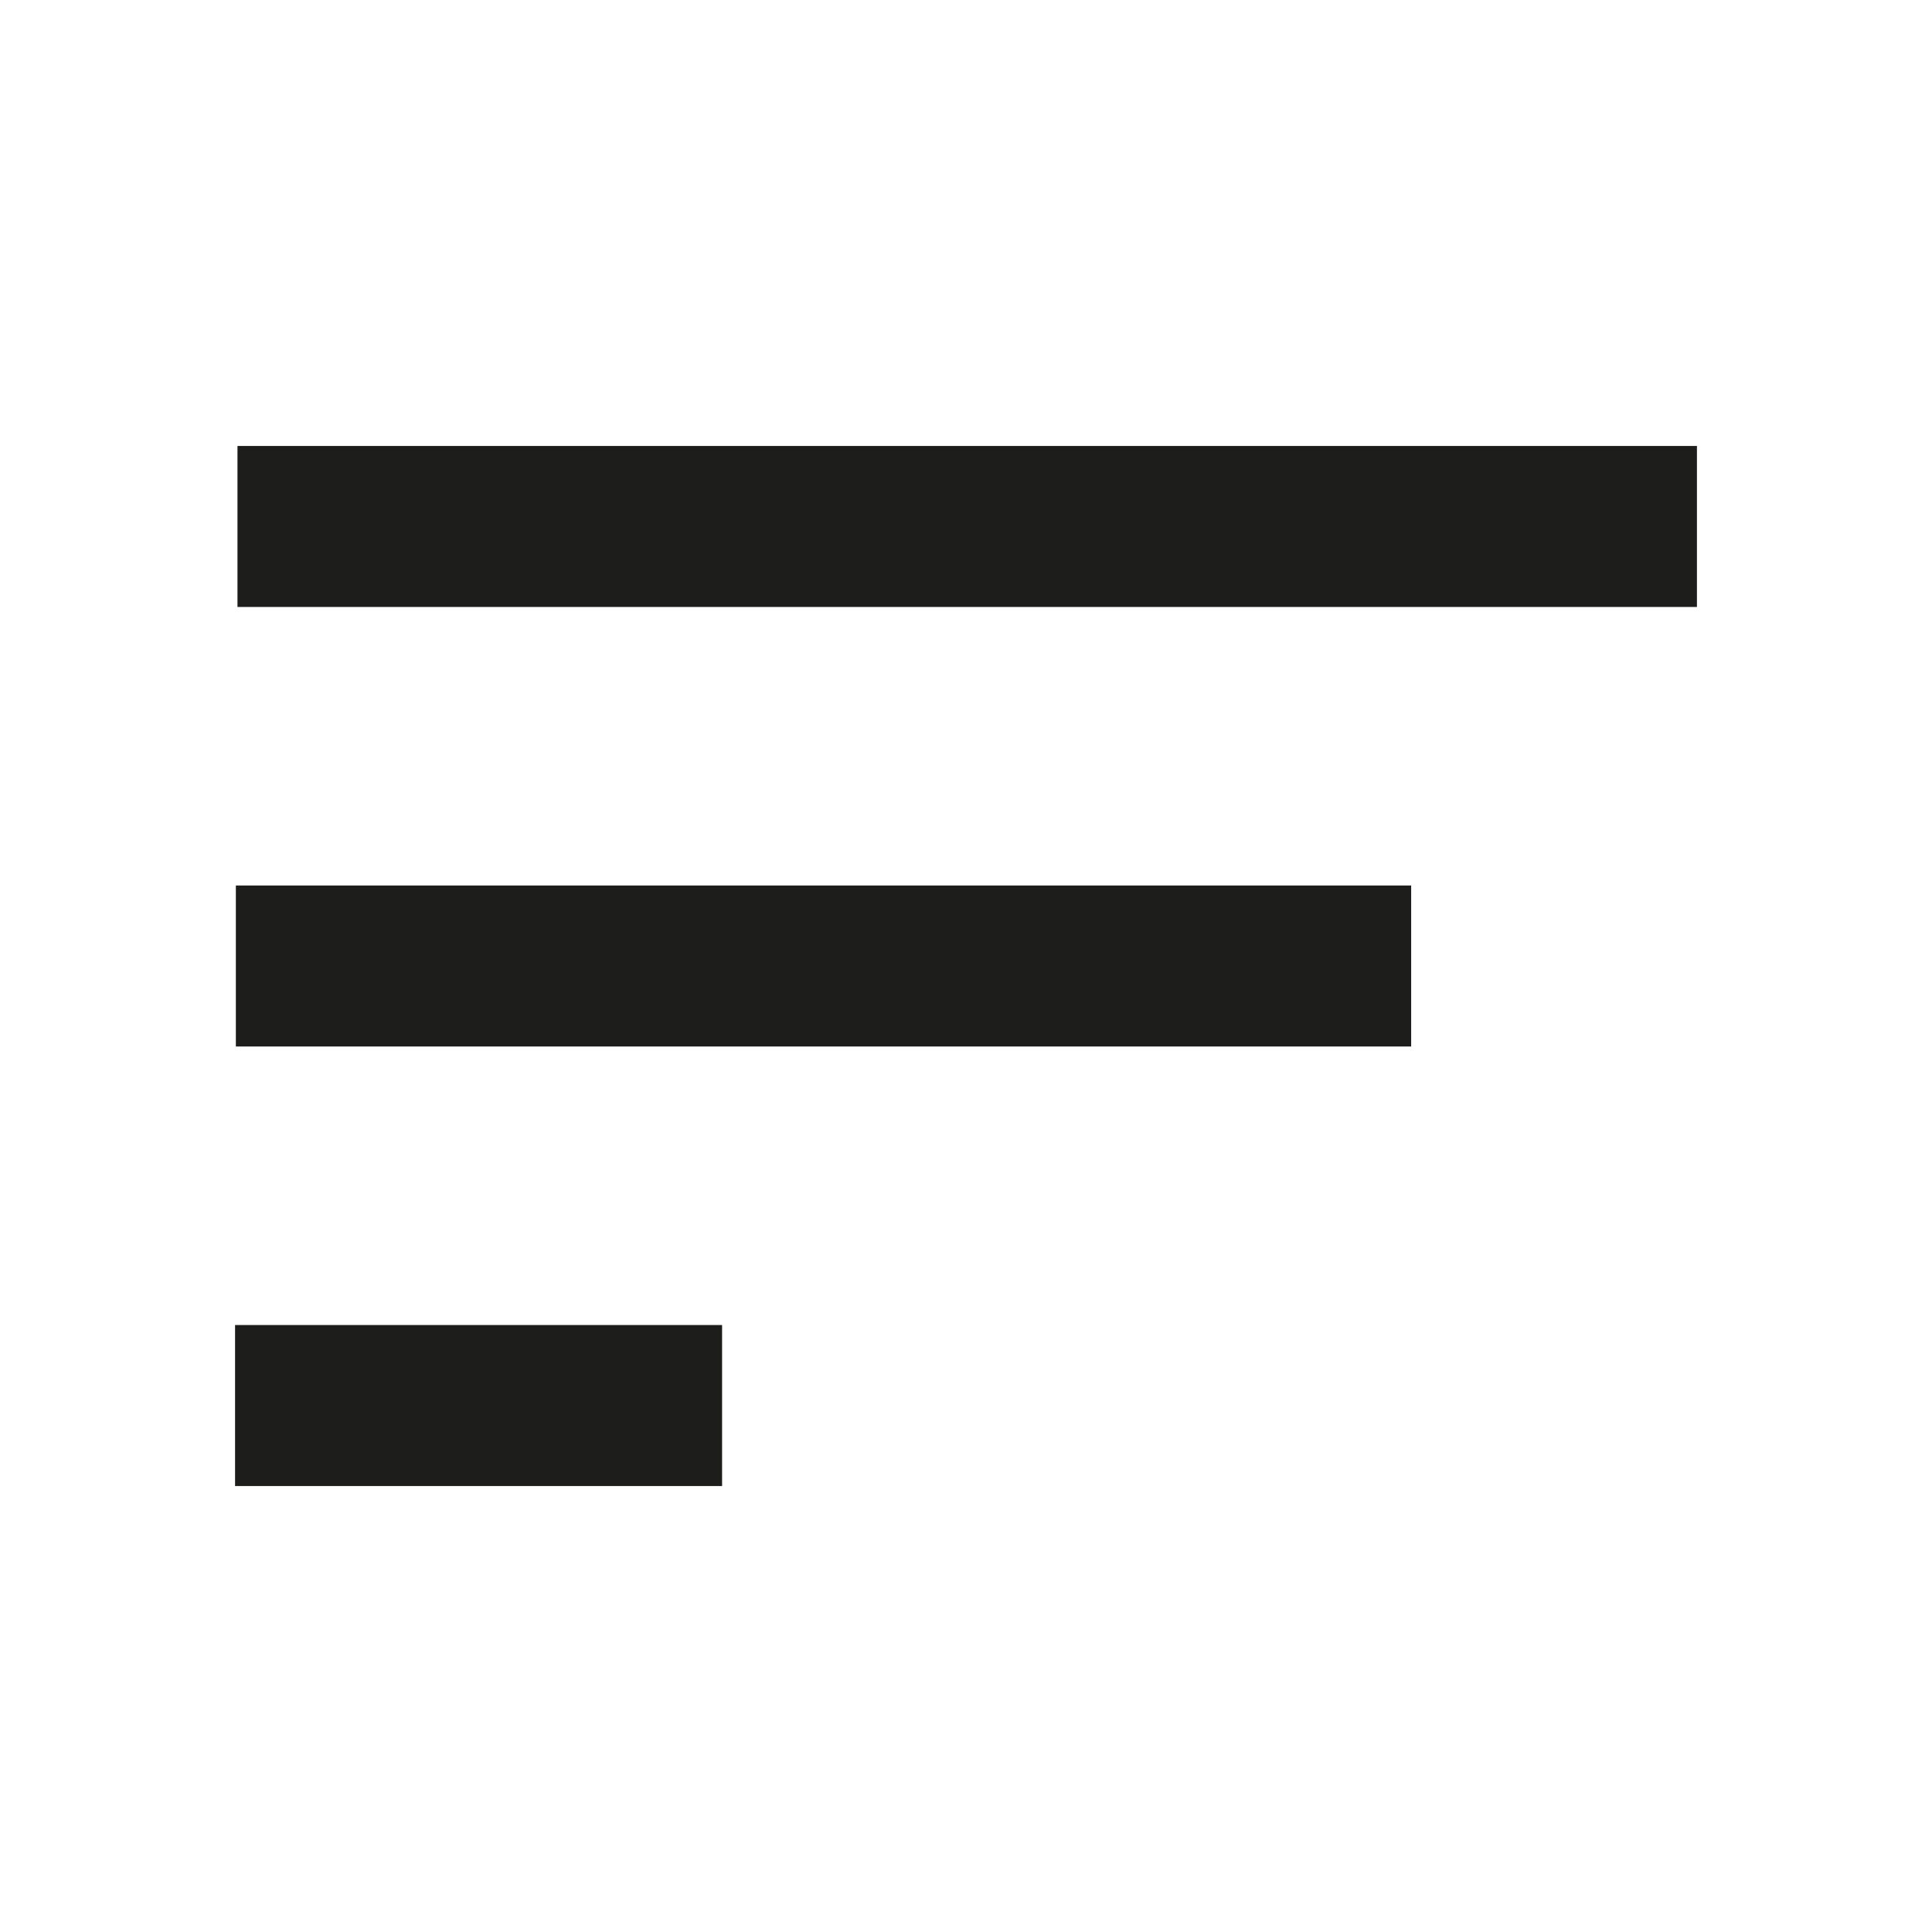
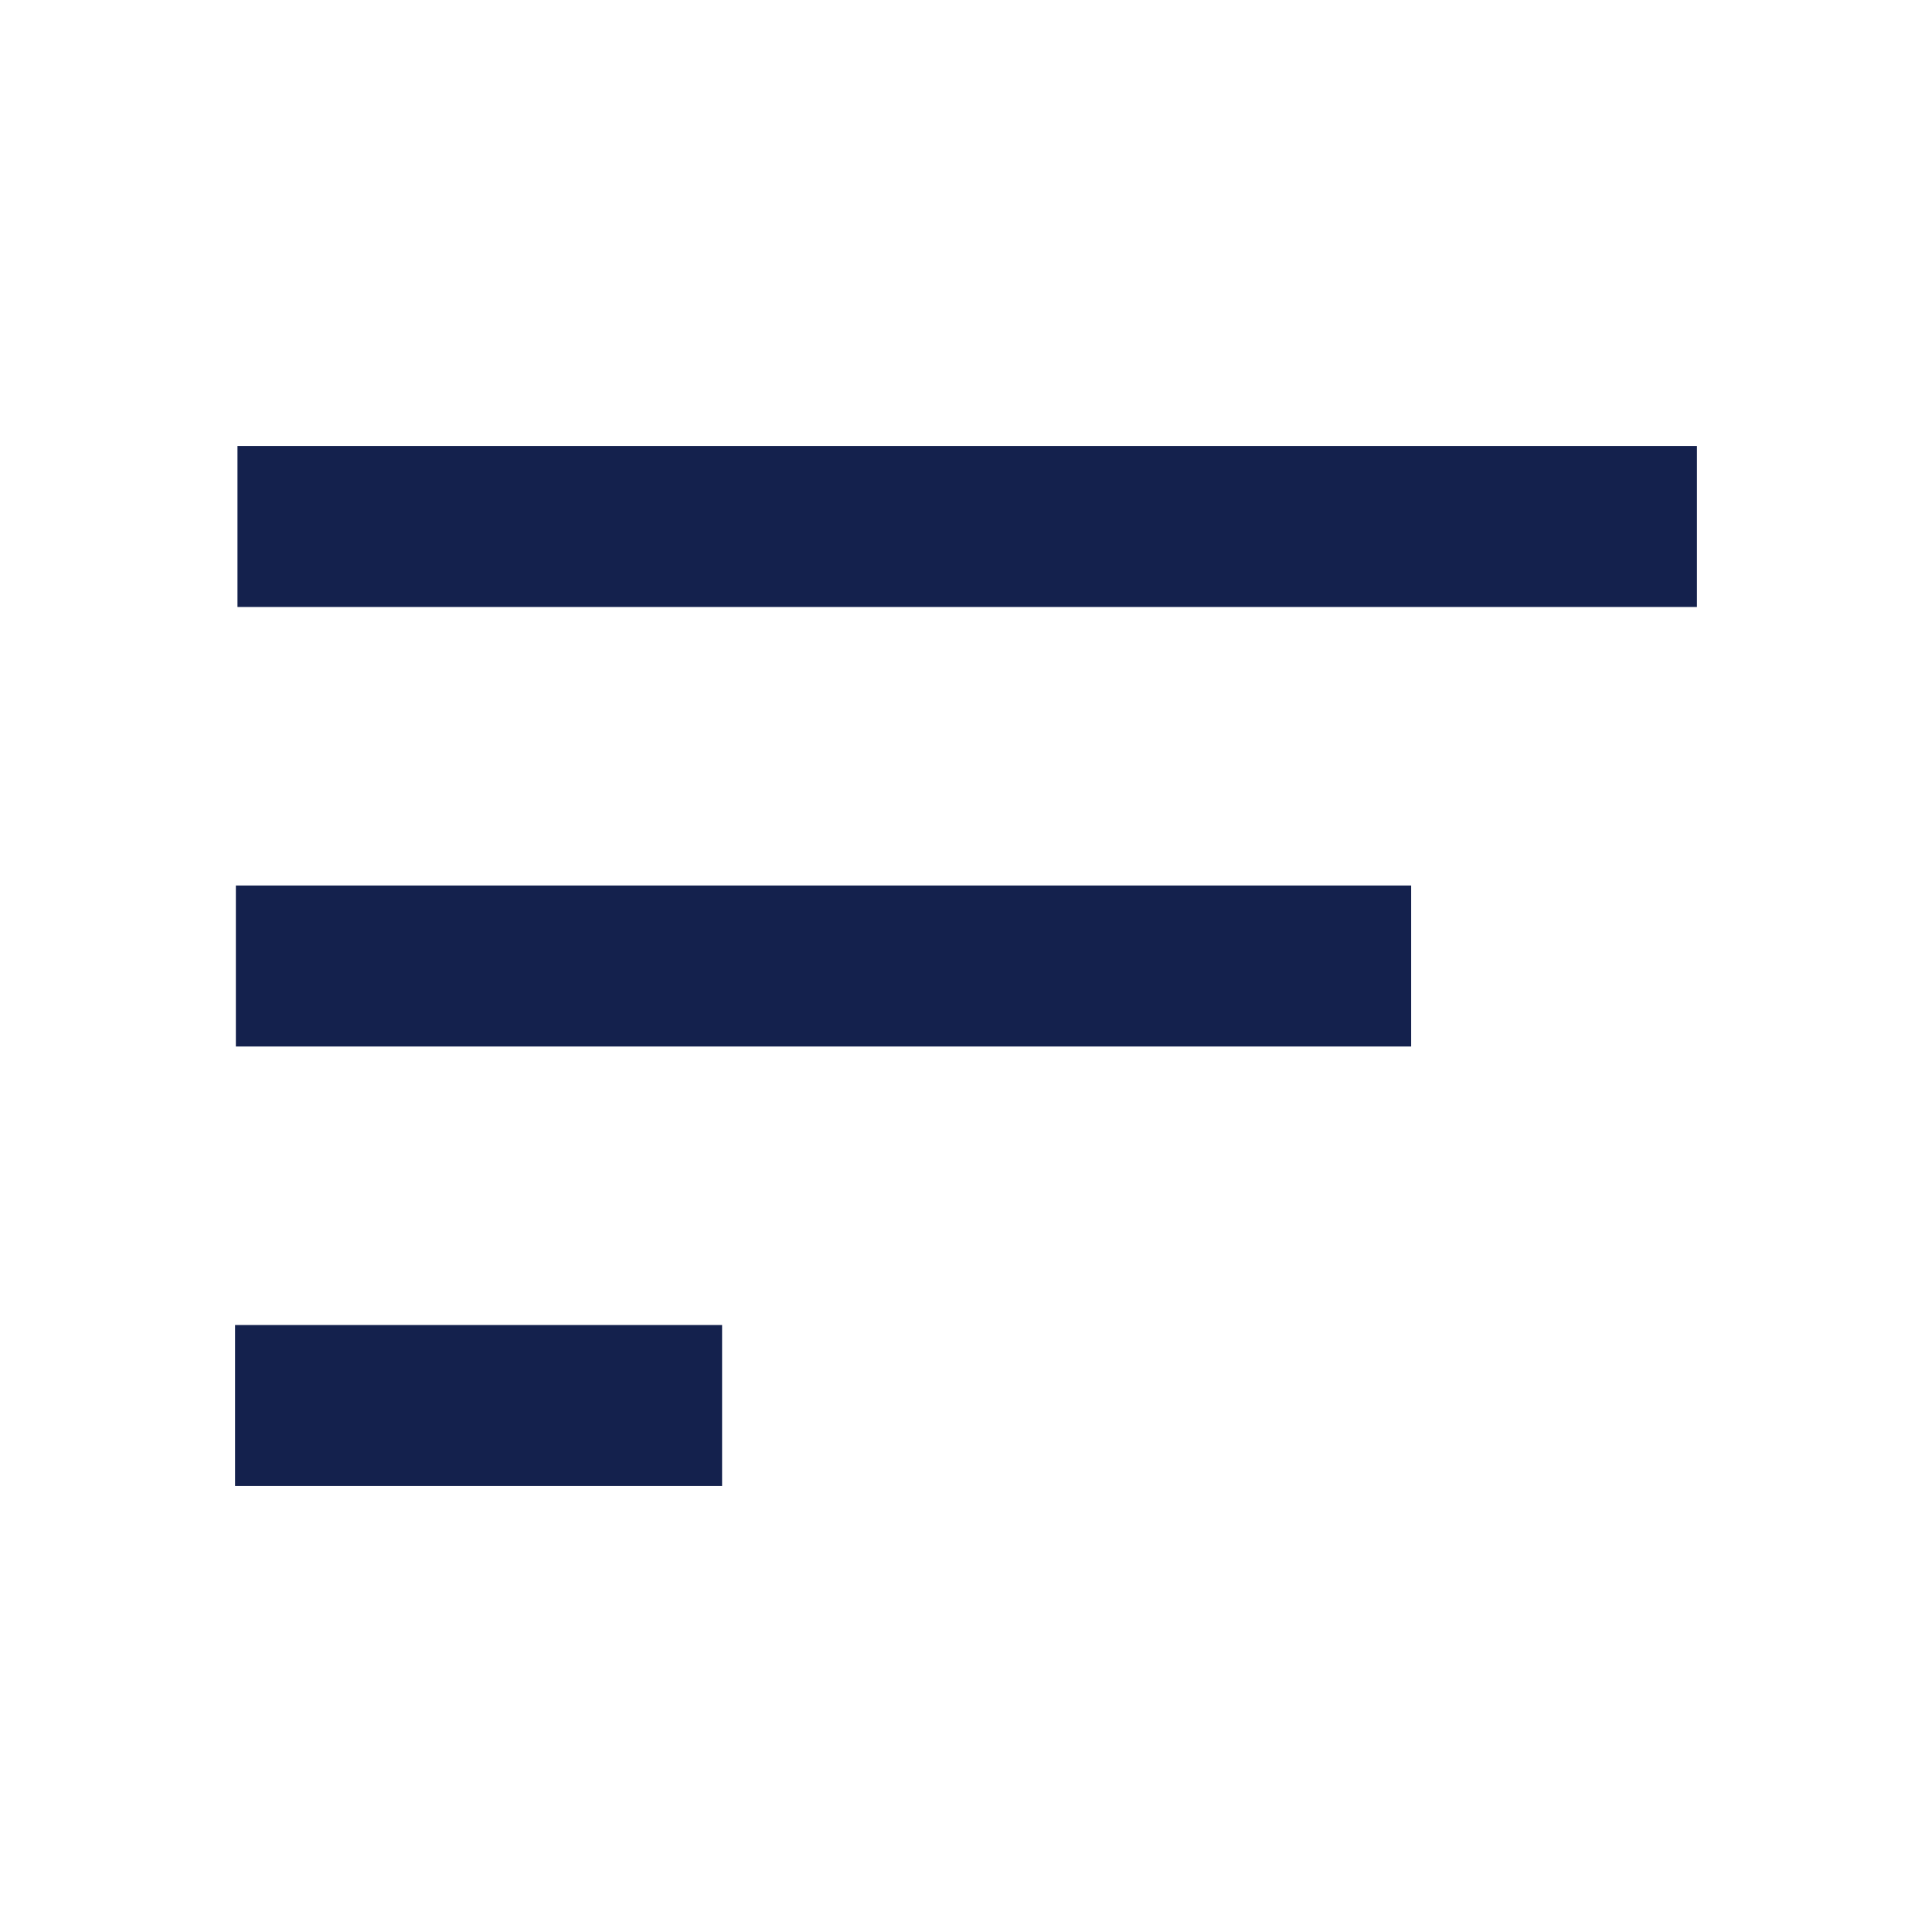
<svg xmlns="http://www.w3.org/2000/svg" width="24" height="24" viewBox="0 0 24 24" fill="none">
-   <path d="M2.93 12H17.53M2.92 17.46H8.97M2.95 6.54H21.08" stroke="#1D1D1B" stroke-width="2" stroke-miterlimit="10" />
+   <g id="Sort">
+     <path id="Vector" d="M2.93 12H17.53M2.92 17.46H8.97M2.95 6.54H21.08" stroke="#14214D" stroke-width="2" stroke-miterlimit="10" />
+   </g>
</svg>
